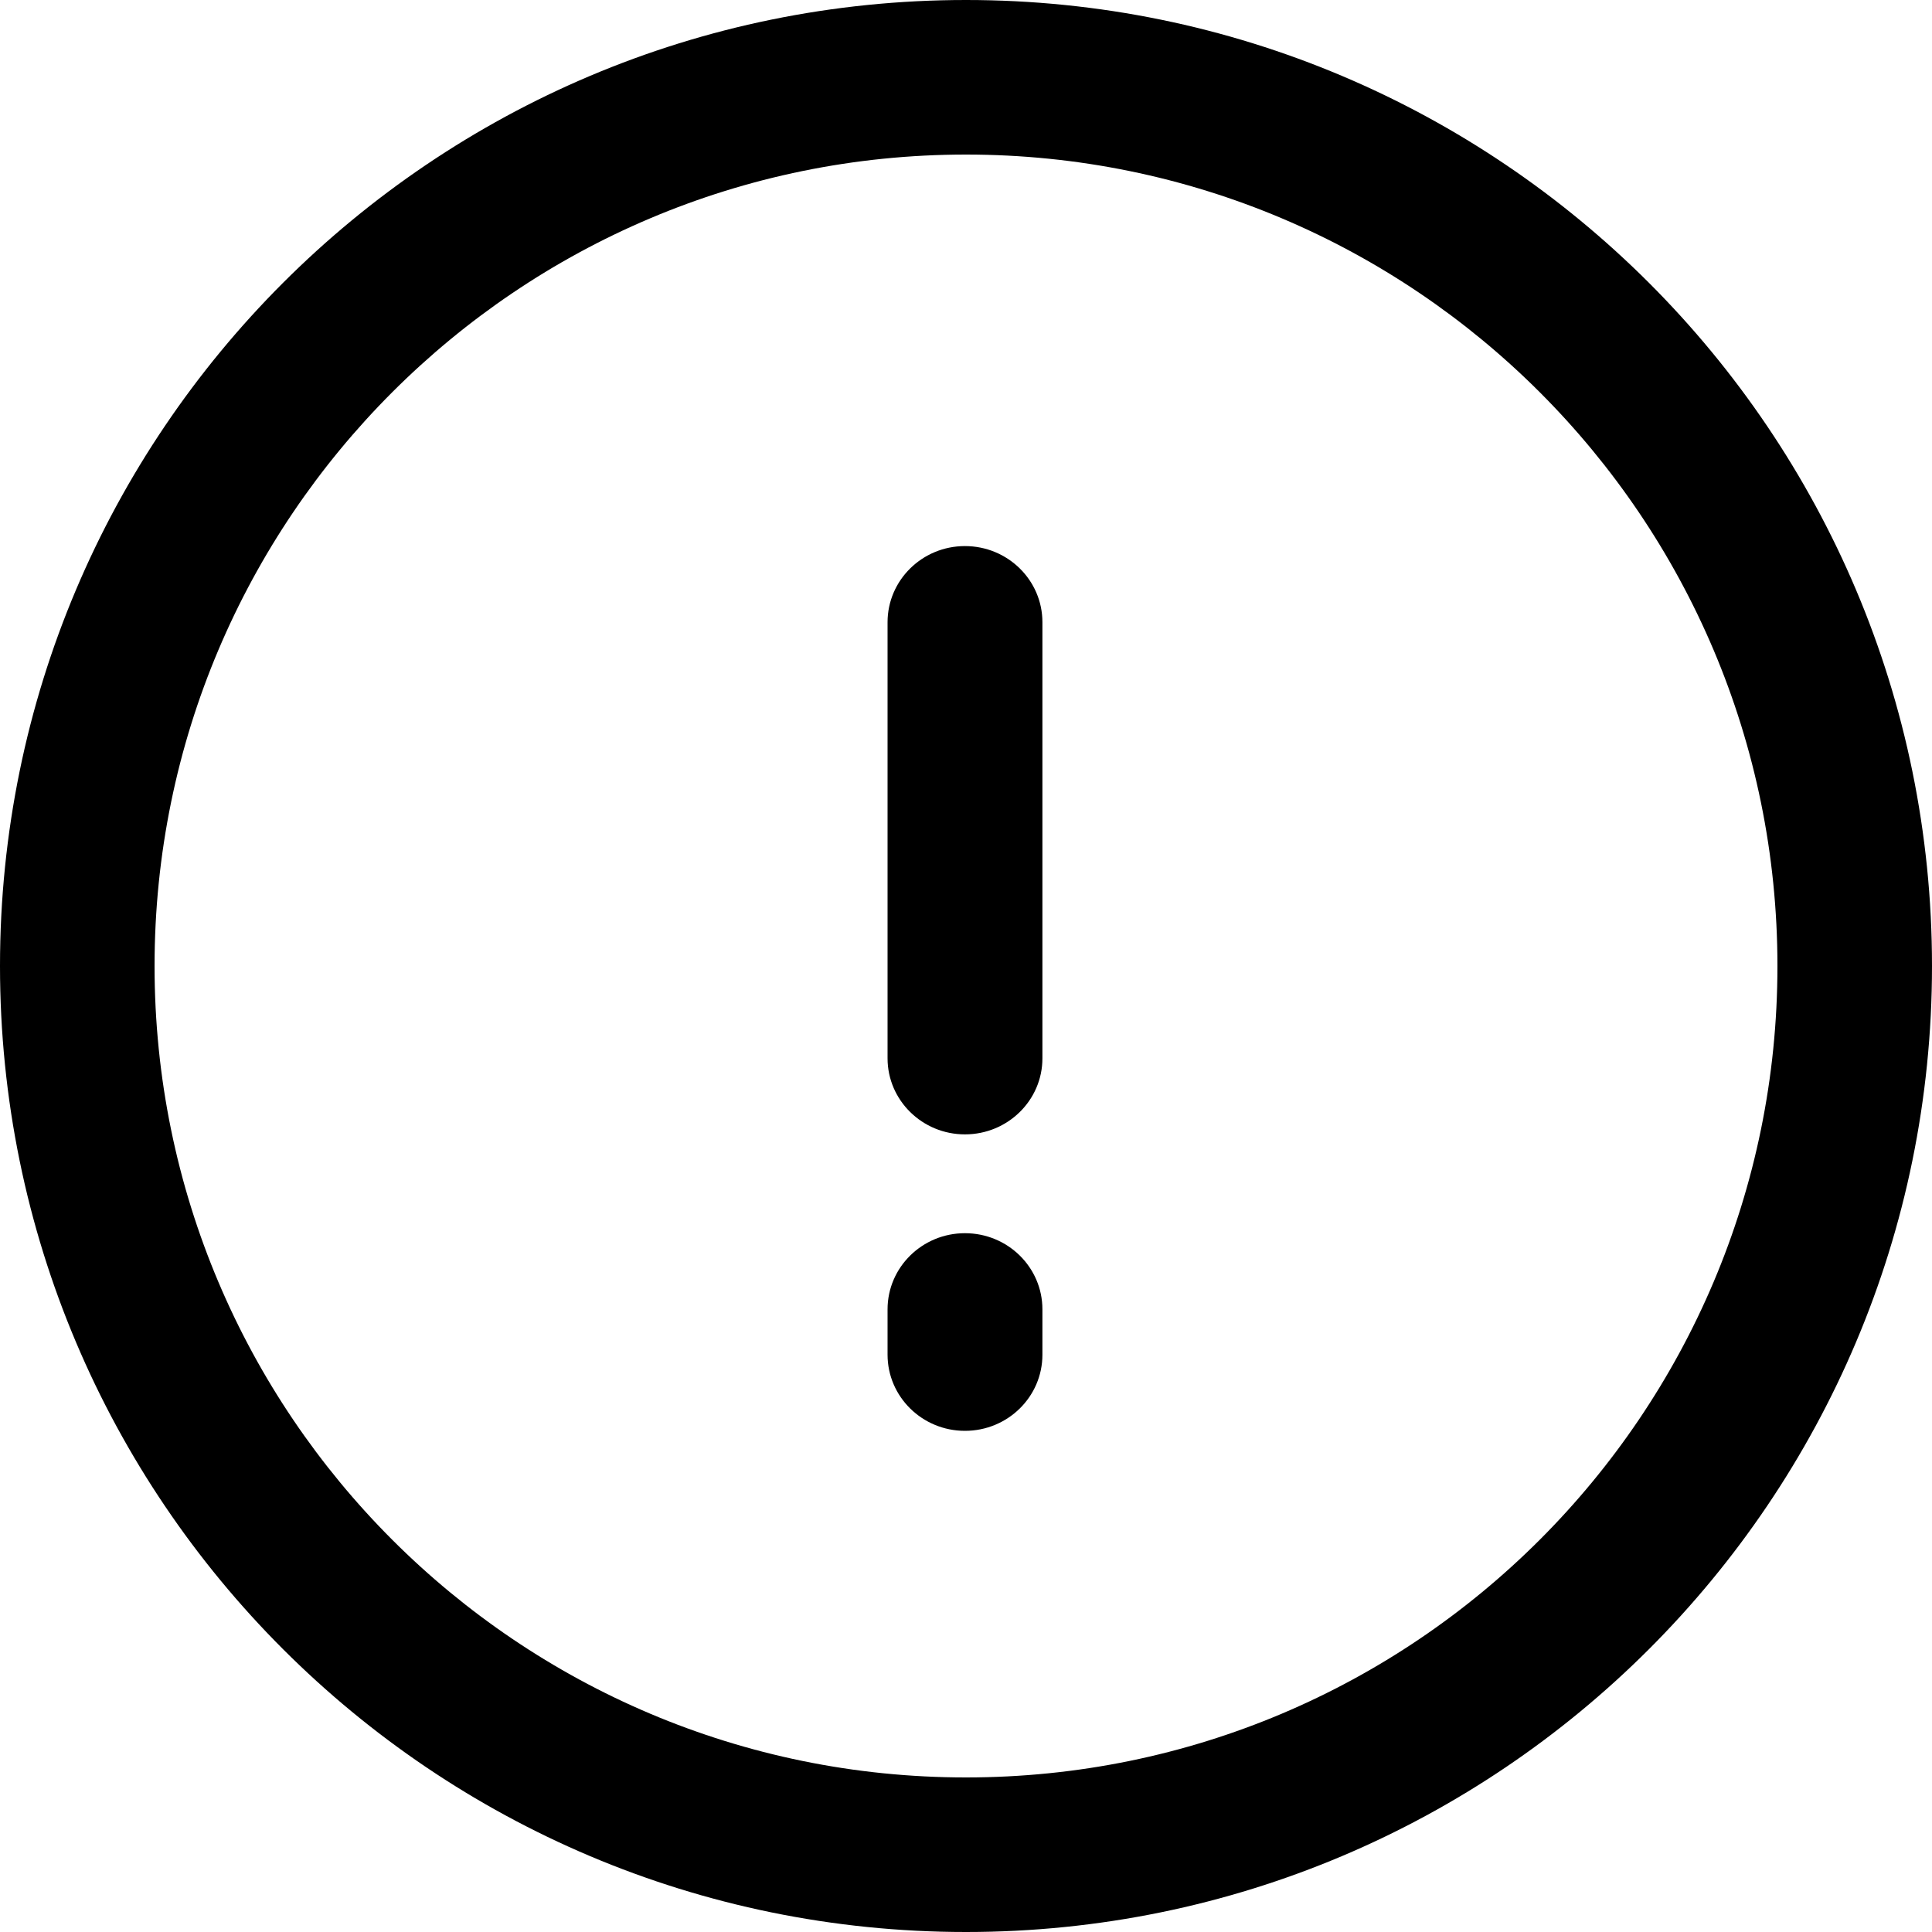
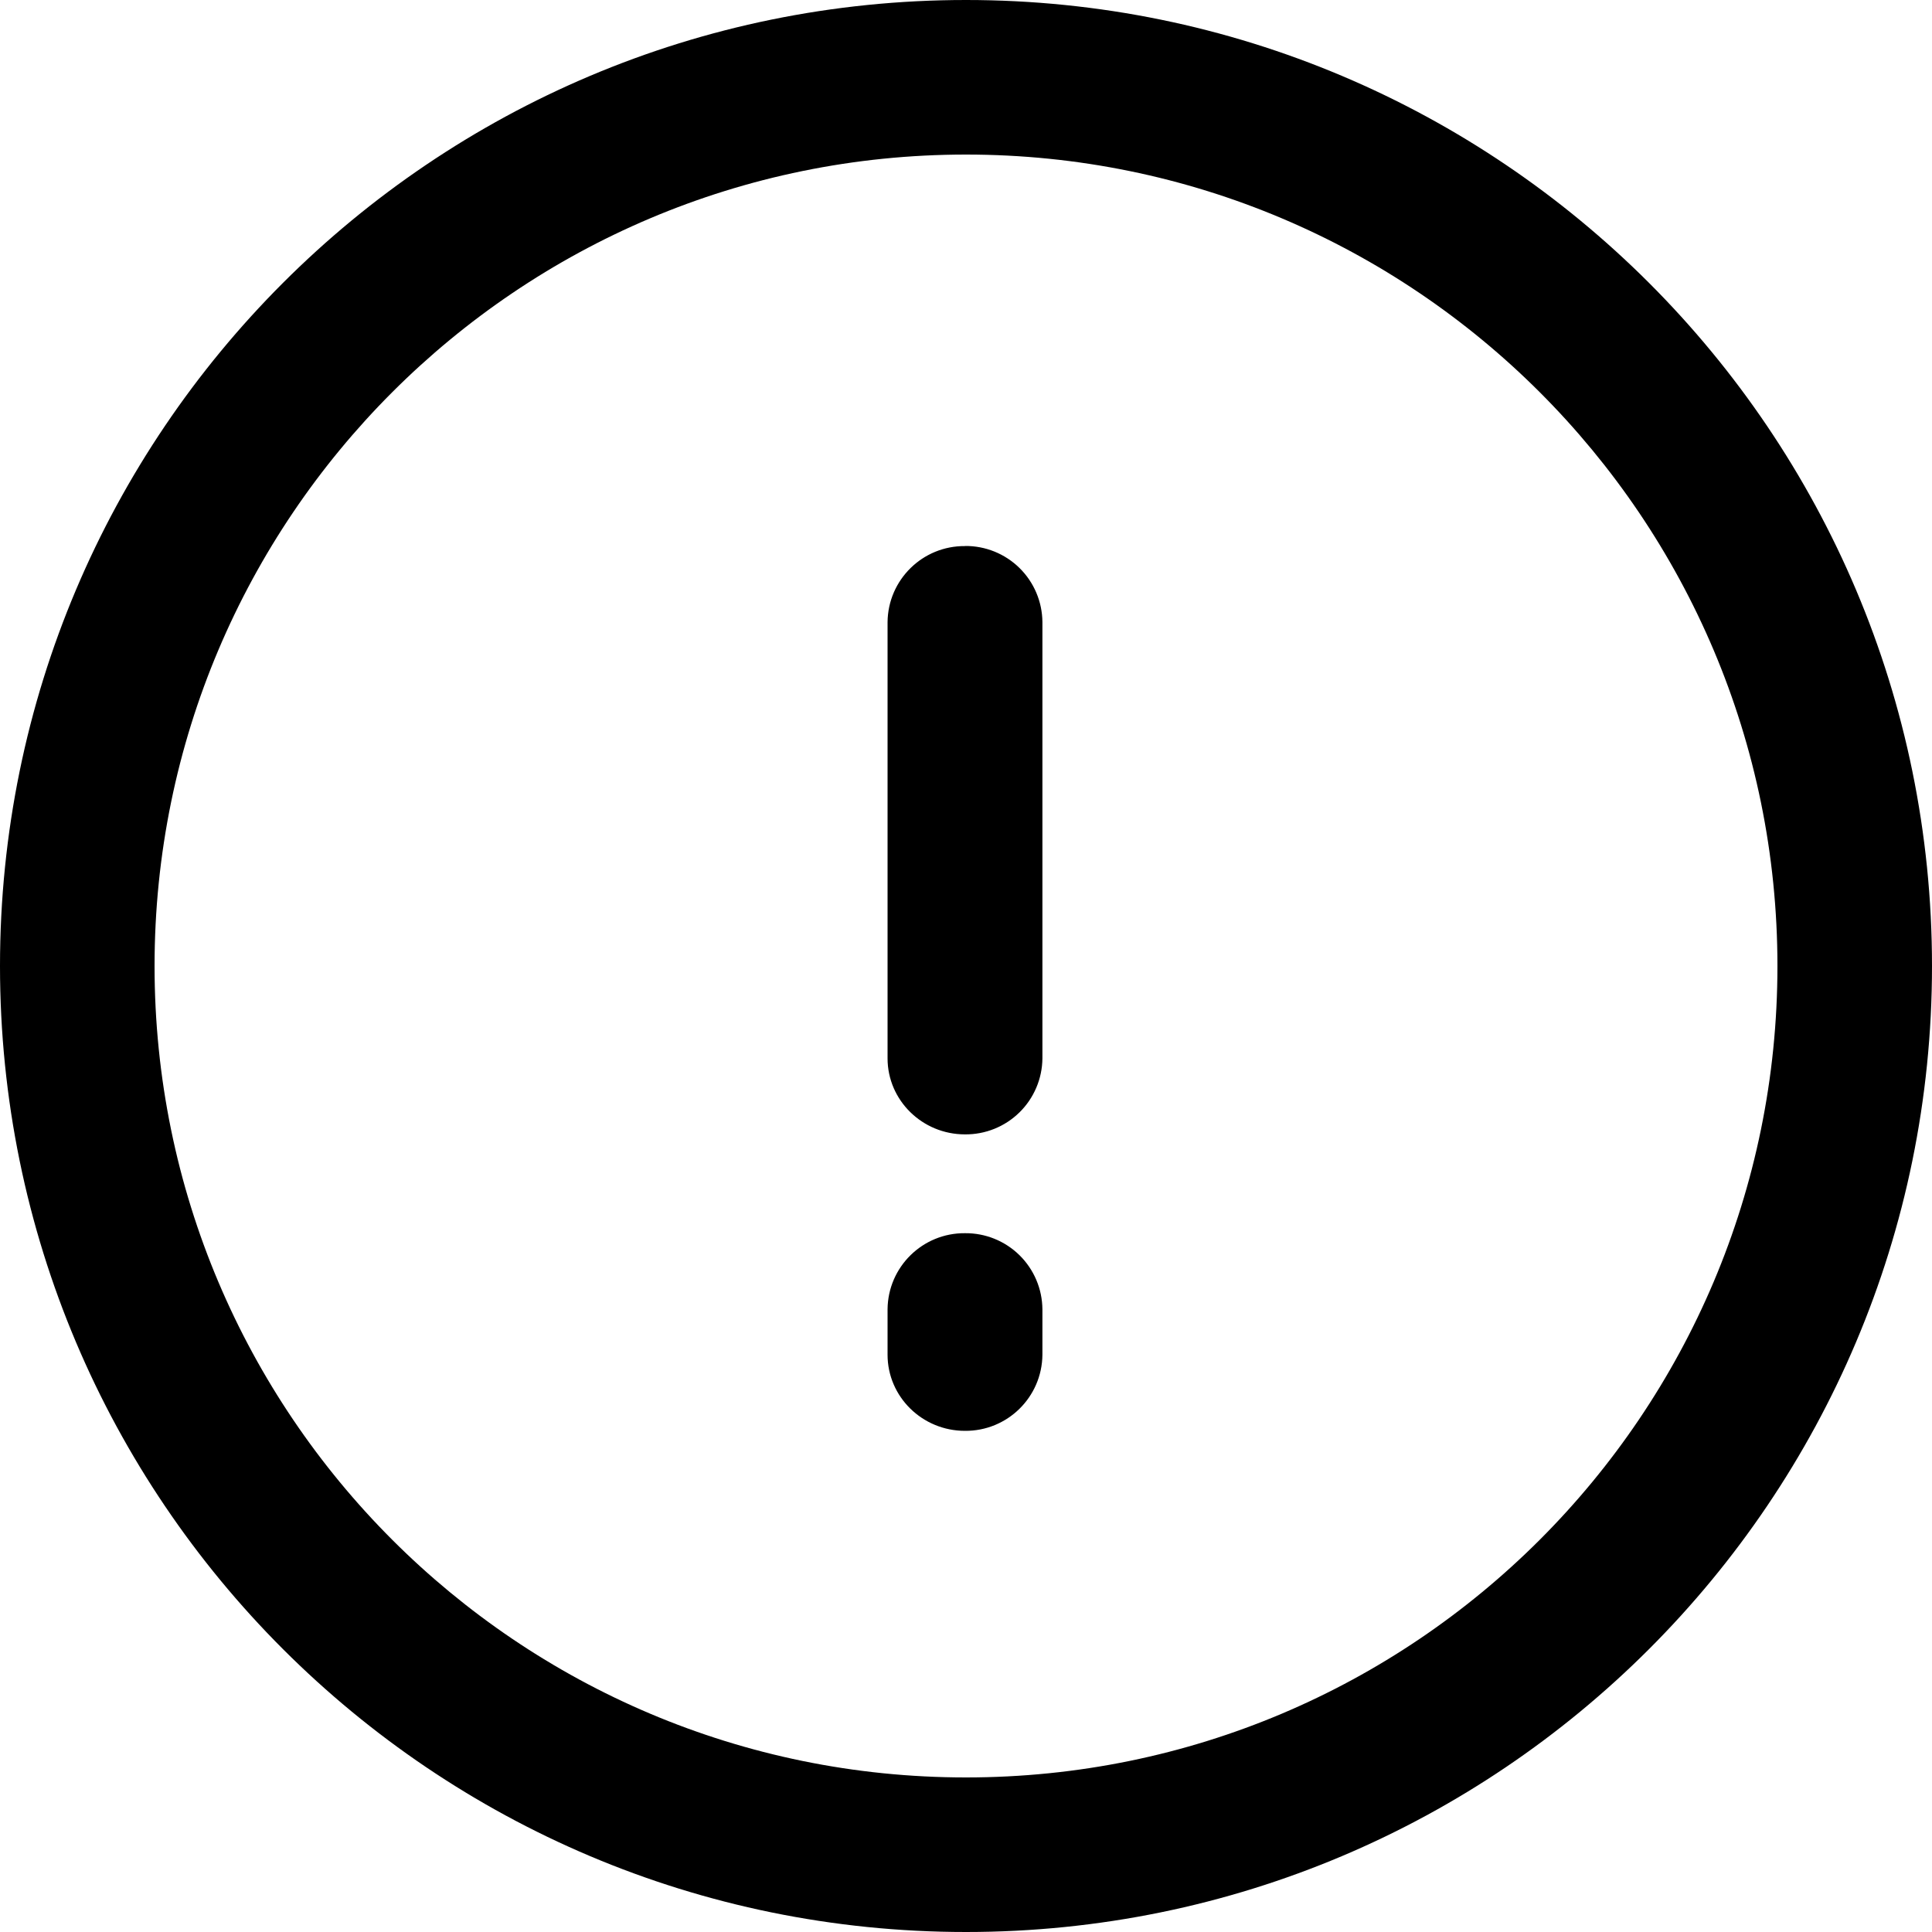
- <svg xmlns="http://www.w3.org/2000/svg" width="20px" height="20px" viewBox="0 0 20 20" version="1.1">
-   <defs />
-   <g id="Symbols" stroke="none" stroke-width="1" fill="none" fill-rule="evenodd">
-     <g id="ic_complain_normal" transform="translate(-2, -2)" fill="#333333" fill-rule="nonzero">
-       <g transform="translate(2, 2)" id="Oval-3">
-         <path d="M10,18.4 C14.639,18.4 18.4,14.639 18.4,10 C18.4,5.361 14.639,1.6 10,1.6 C5.361,1.6 1.6,5.361 1.6,10 C1.6,14.639 5.361,18.4 10,18.4 Z M10,20 C4.477,20 0,15.523 0,10 C0,4.477 4.477,0 10,0 C15.523,0 20,4.477 20,10 C20,15.523 15.523,20 10,20 Z M9.989,5.653 C9.547,5.653 9.188,6.006 9.188,6.441 L9.188,10.956 C9.188,11.39 9.547,11.743 9.989,11.743 C10.432,11.743 10.791,11.39 10.791,10.956 L10.791,6.441 C10.791,6.006 10.432,5.653 9.989,5.653 Z M9.989,12.766 C9.547,12.766 9.188,13.119 9.188,13.554 L9.188,14.024 C9.188,14.459 9.547,14.812 9.989,14.812 C10.432,14.812 10.791,14.459 10.791,14.024 L10.791,13.554 C10.791,13.119 10.432,12.766 9.989,12.766 Z" fill="currentColor" />
-       </g>
-     </g>
-   </g>
+ <svg xmlns="http://www.w3.org/2000/svg" width="20" height="20">
+   <path d="M10 18.4a8.4 8.4 0 1 0 0-16.8 8.4 8.4 0 0 0 0 16.8zm0 1.6C4.477 20 0 15.523 0 10S4.477 0 10 0s10 4.477 10 10-4.477 10-10 10zM9.99 5.653a.795.795 0 0 0-.802.788v4.515c0 .434.359.787.801.787a.794.794 0 0 0 .802-.787V6.44a.794.794 0 0 0-.802-.788zm0 7.113a.795.795 0 0 0-.802.788v.47c0 .435.359.788.801.788a.795.795 0 0 0 .802-.788v-.47a.794.794 0 0 0-.802-.788z" fill="currentColor" fill-rule="nonzero" />
</svg>
